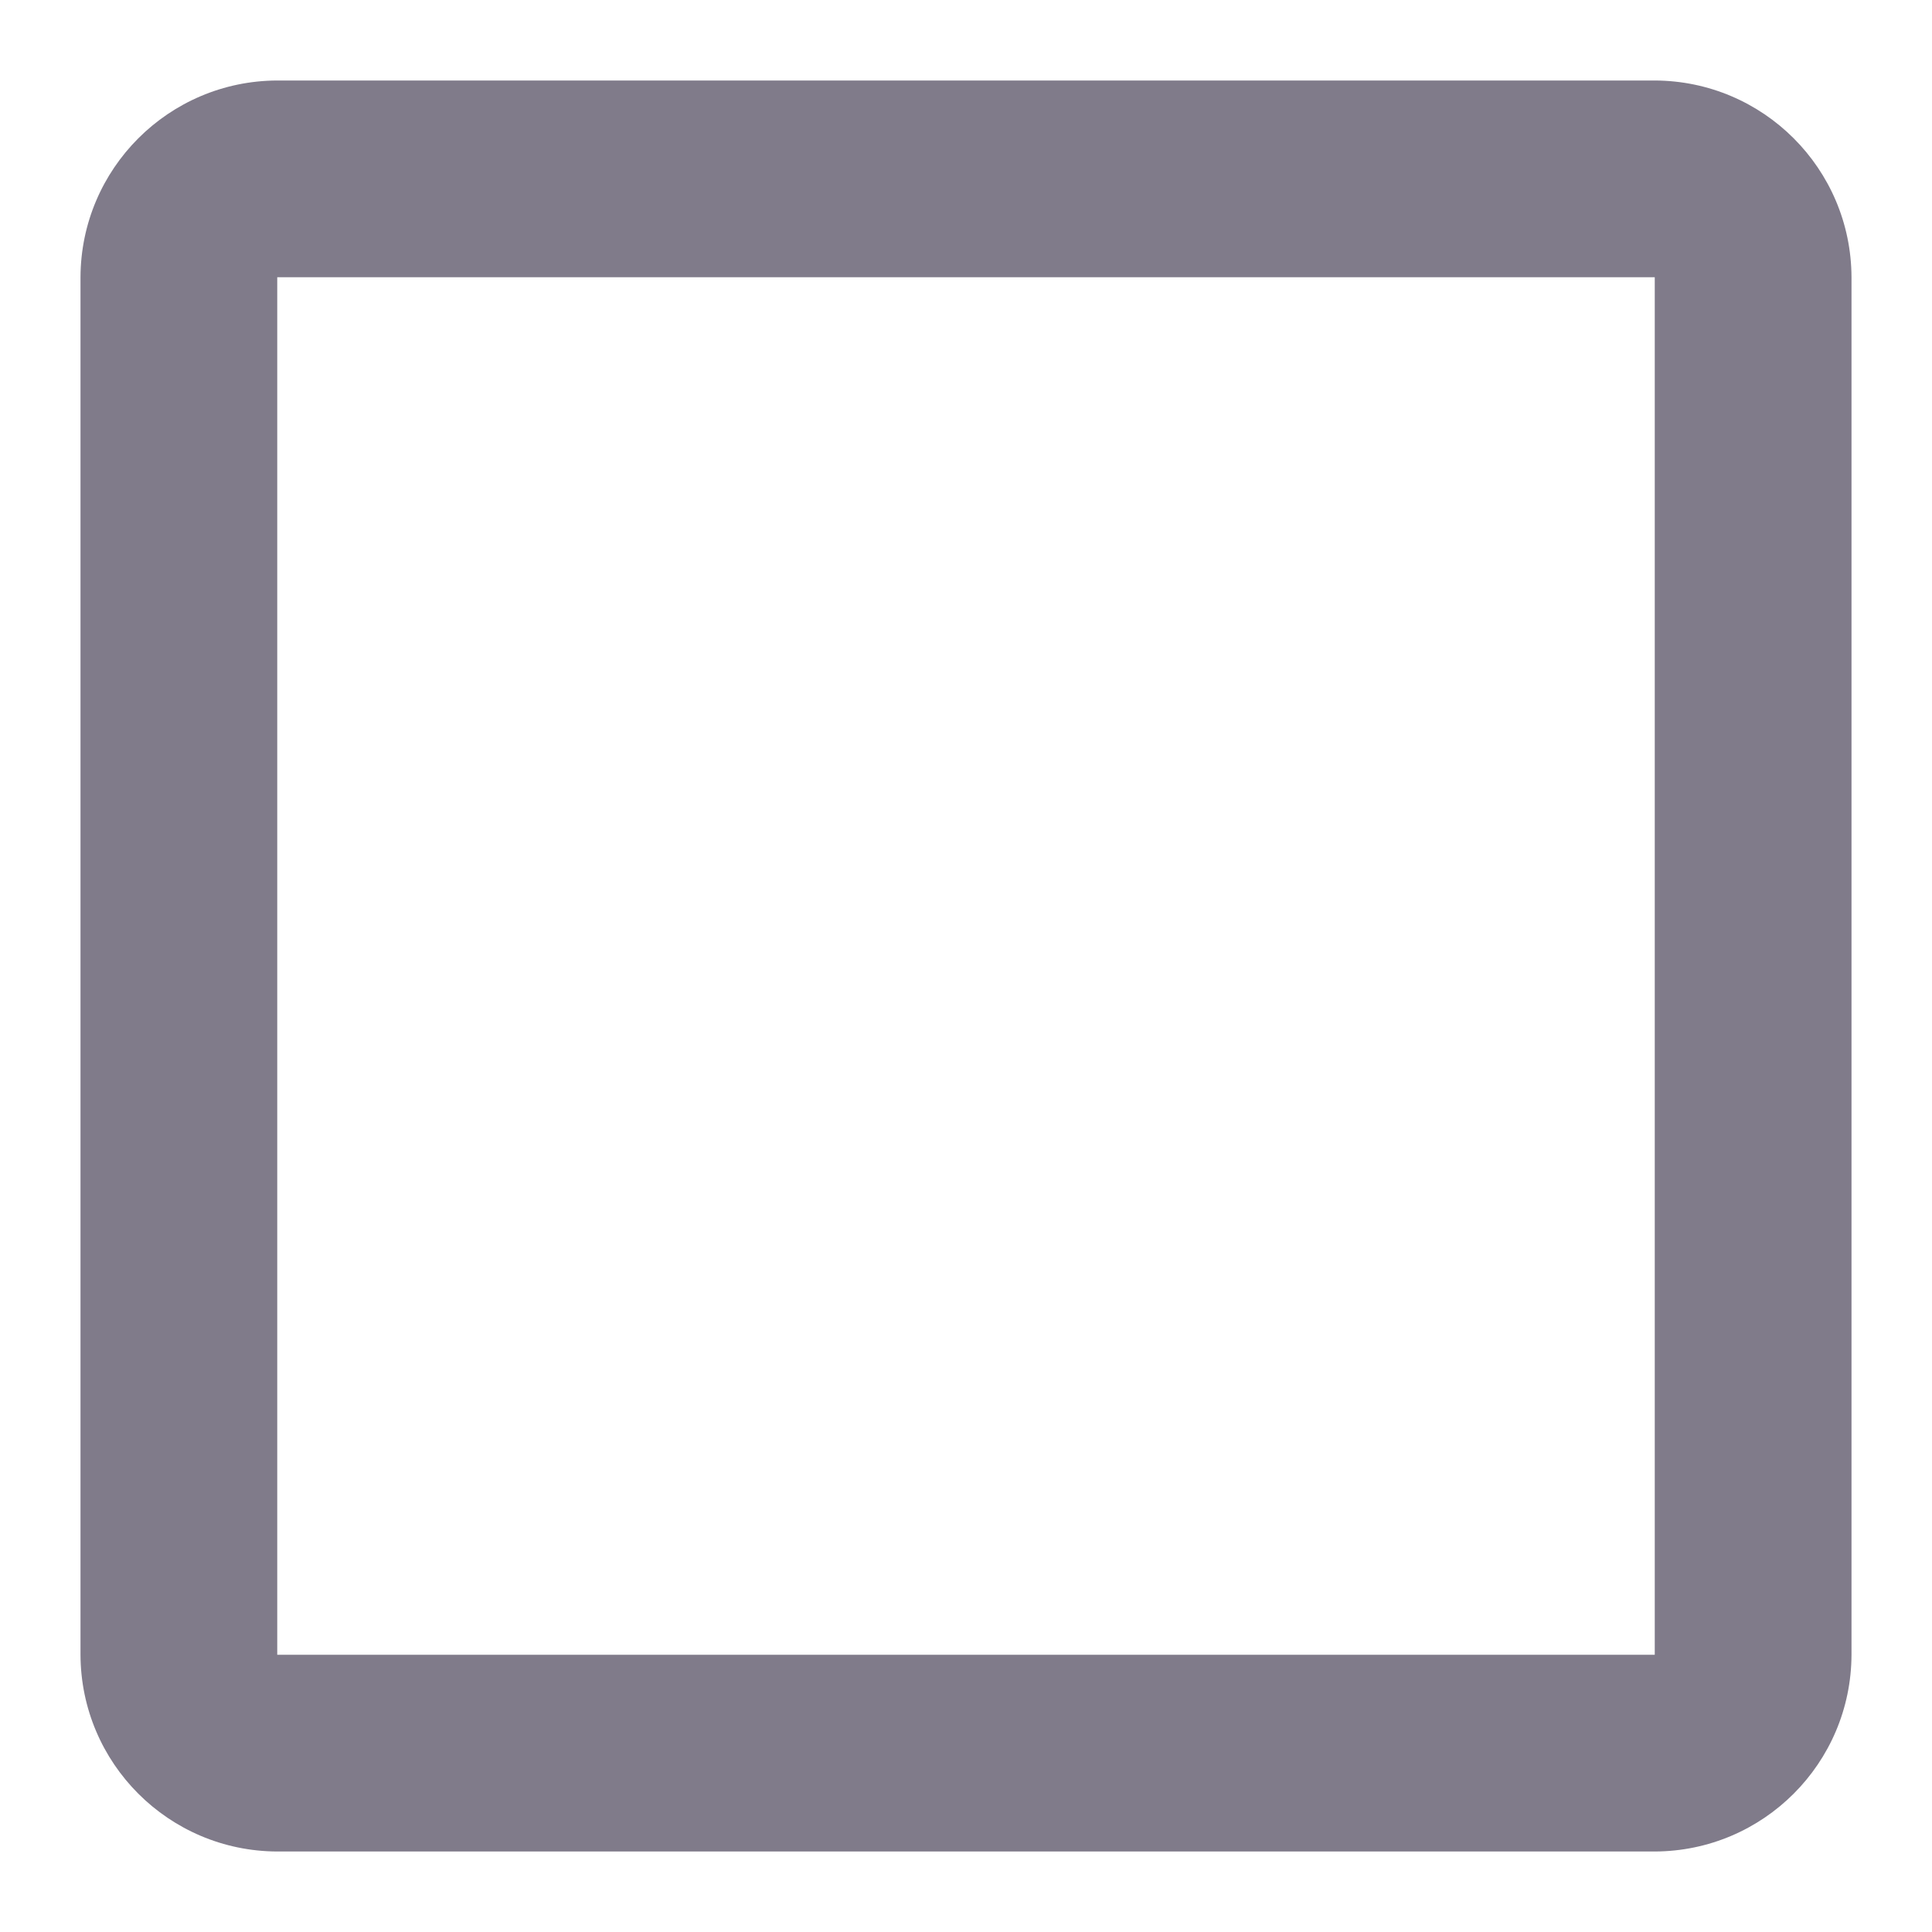
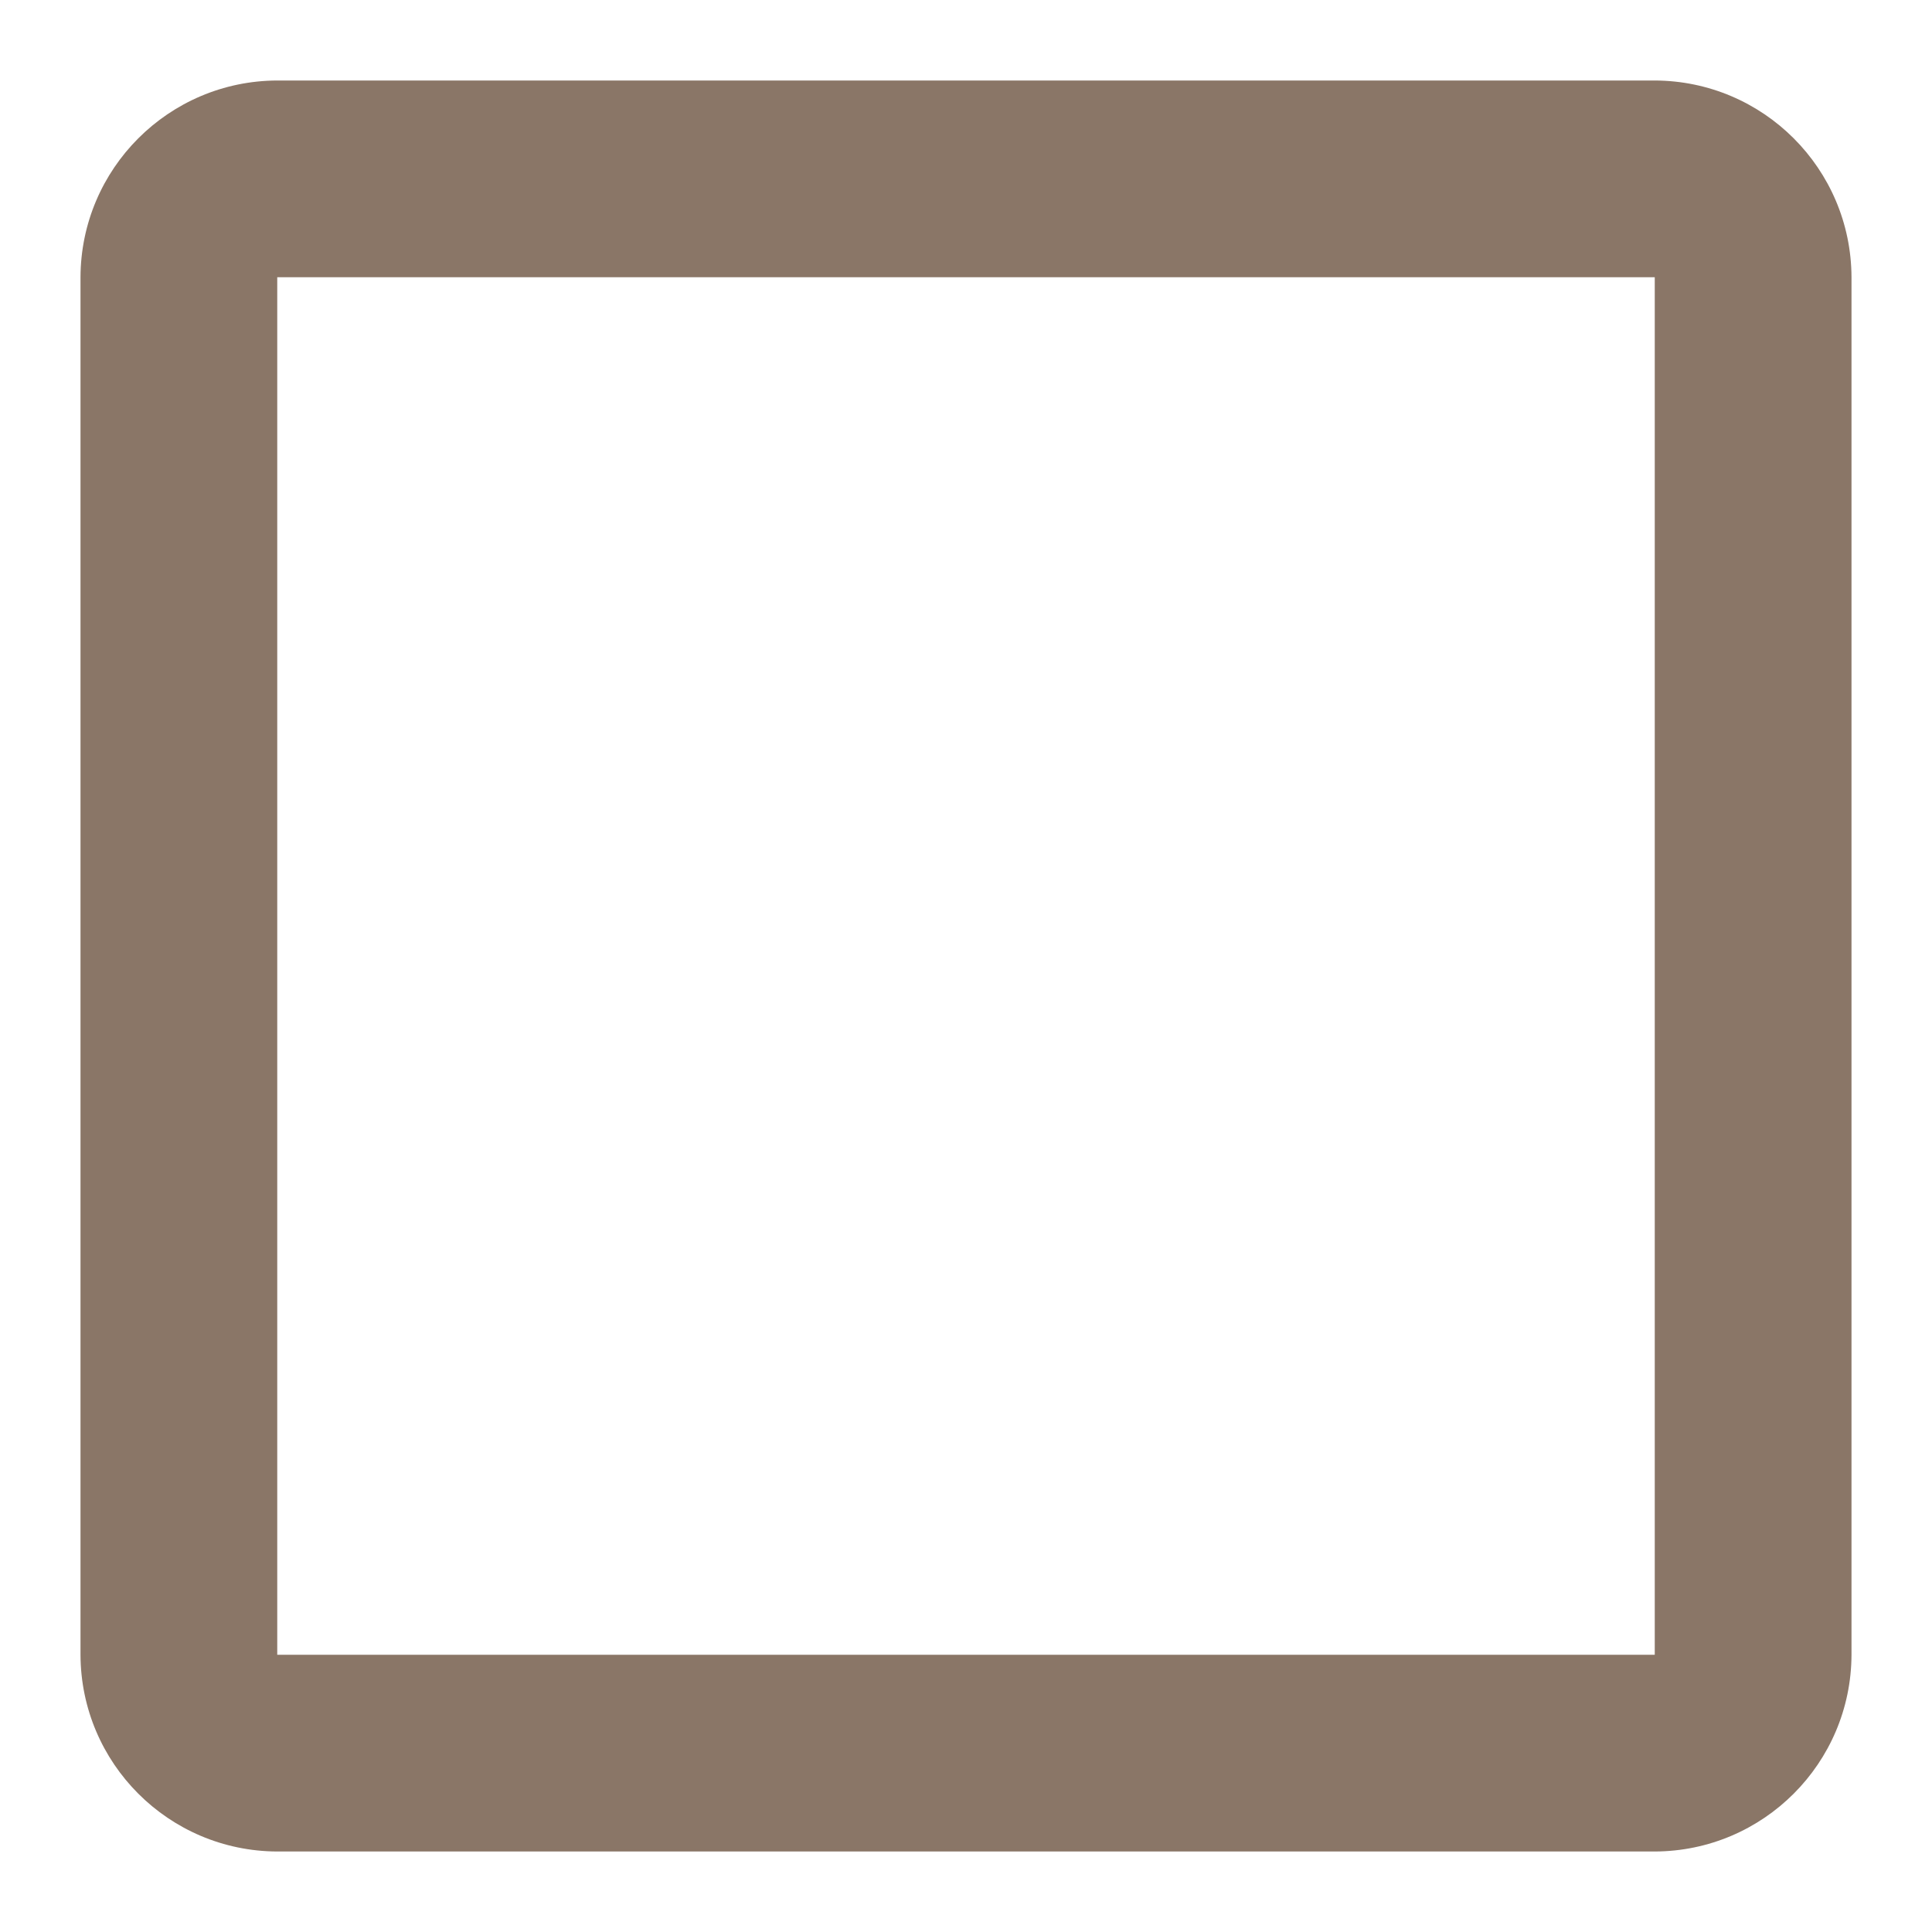
<svg xmlns="http://www.w3.org/2000/svg" width="24" height="24" viewBox="0 0 24 24">
  <defs>
    <style type="text/css">
-             .cls-1{fill:#807b8a;fill-rule:evenodd;opacity:.997}.cls-2{fill:none}
+             .cls-1{fill:#8A7667;fill-rule:evenodd;opacity:.997}.cls-2{fill:none}
        </style>
  </defs>
  <g id="check_box" transform="translate(-420 -576)">
    <path id="checkbox" d="M22.556 5.444v17.112H5.444V5.444zm0-2.444H5.444A2.452 2.452 0 0 0 3 5.444v17.112A2.452 2.452 0 0 0 5.444 25h17.112A2.452 2.452 0 0 0 25 22.556V5.444A2.452 2.452 0 0 0 22.556 3z" class="cls-1" transform="translate(418 574)" />
    <path id="Rectangle_4539" d="M0 0h24v24H0z" class="cls-2" data-name="Rectangle 4539" transform="translate(420 576)" />
  </g>
</svg>
